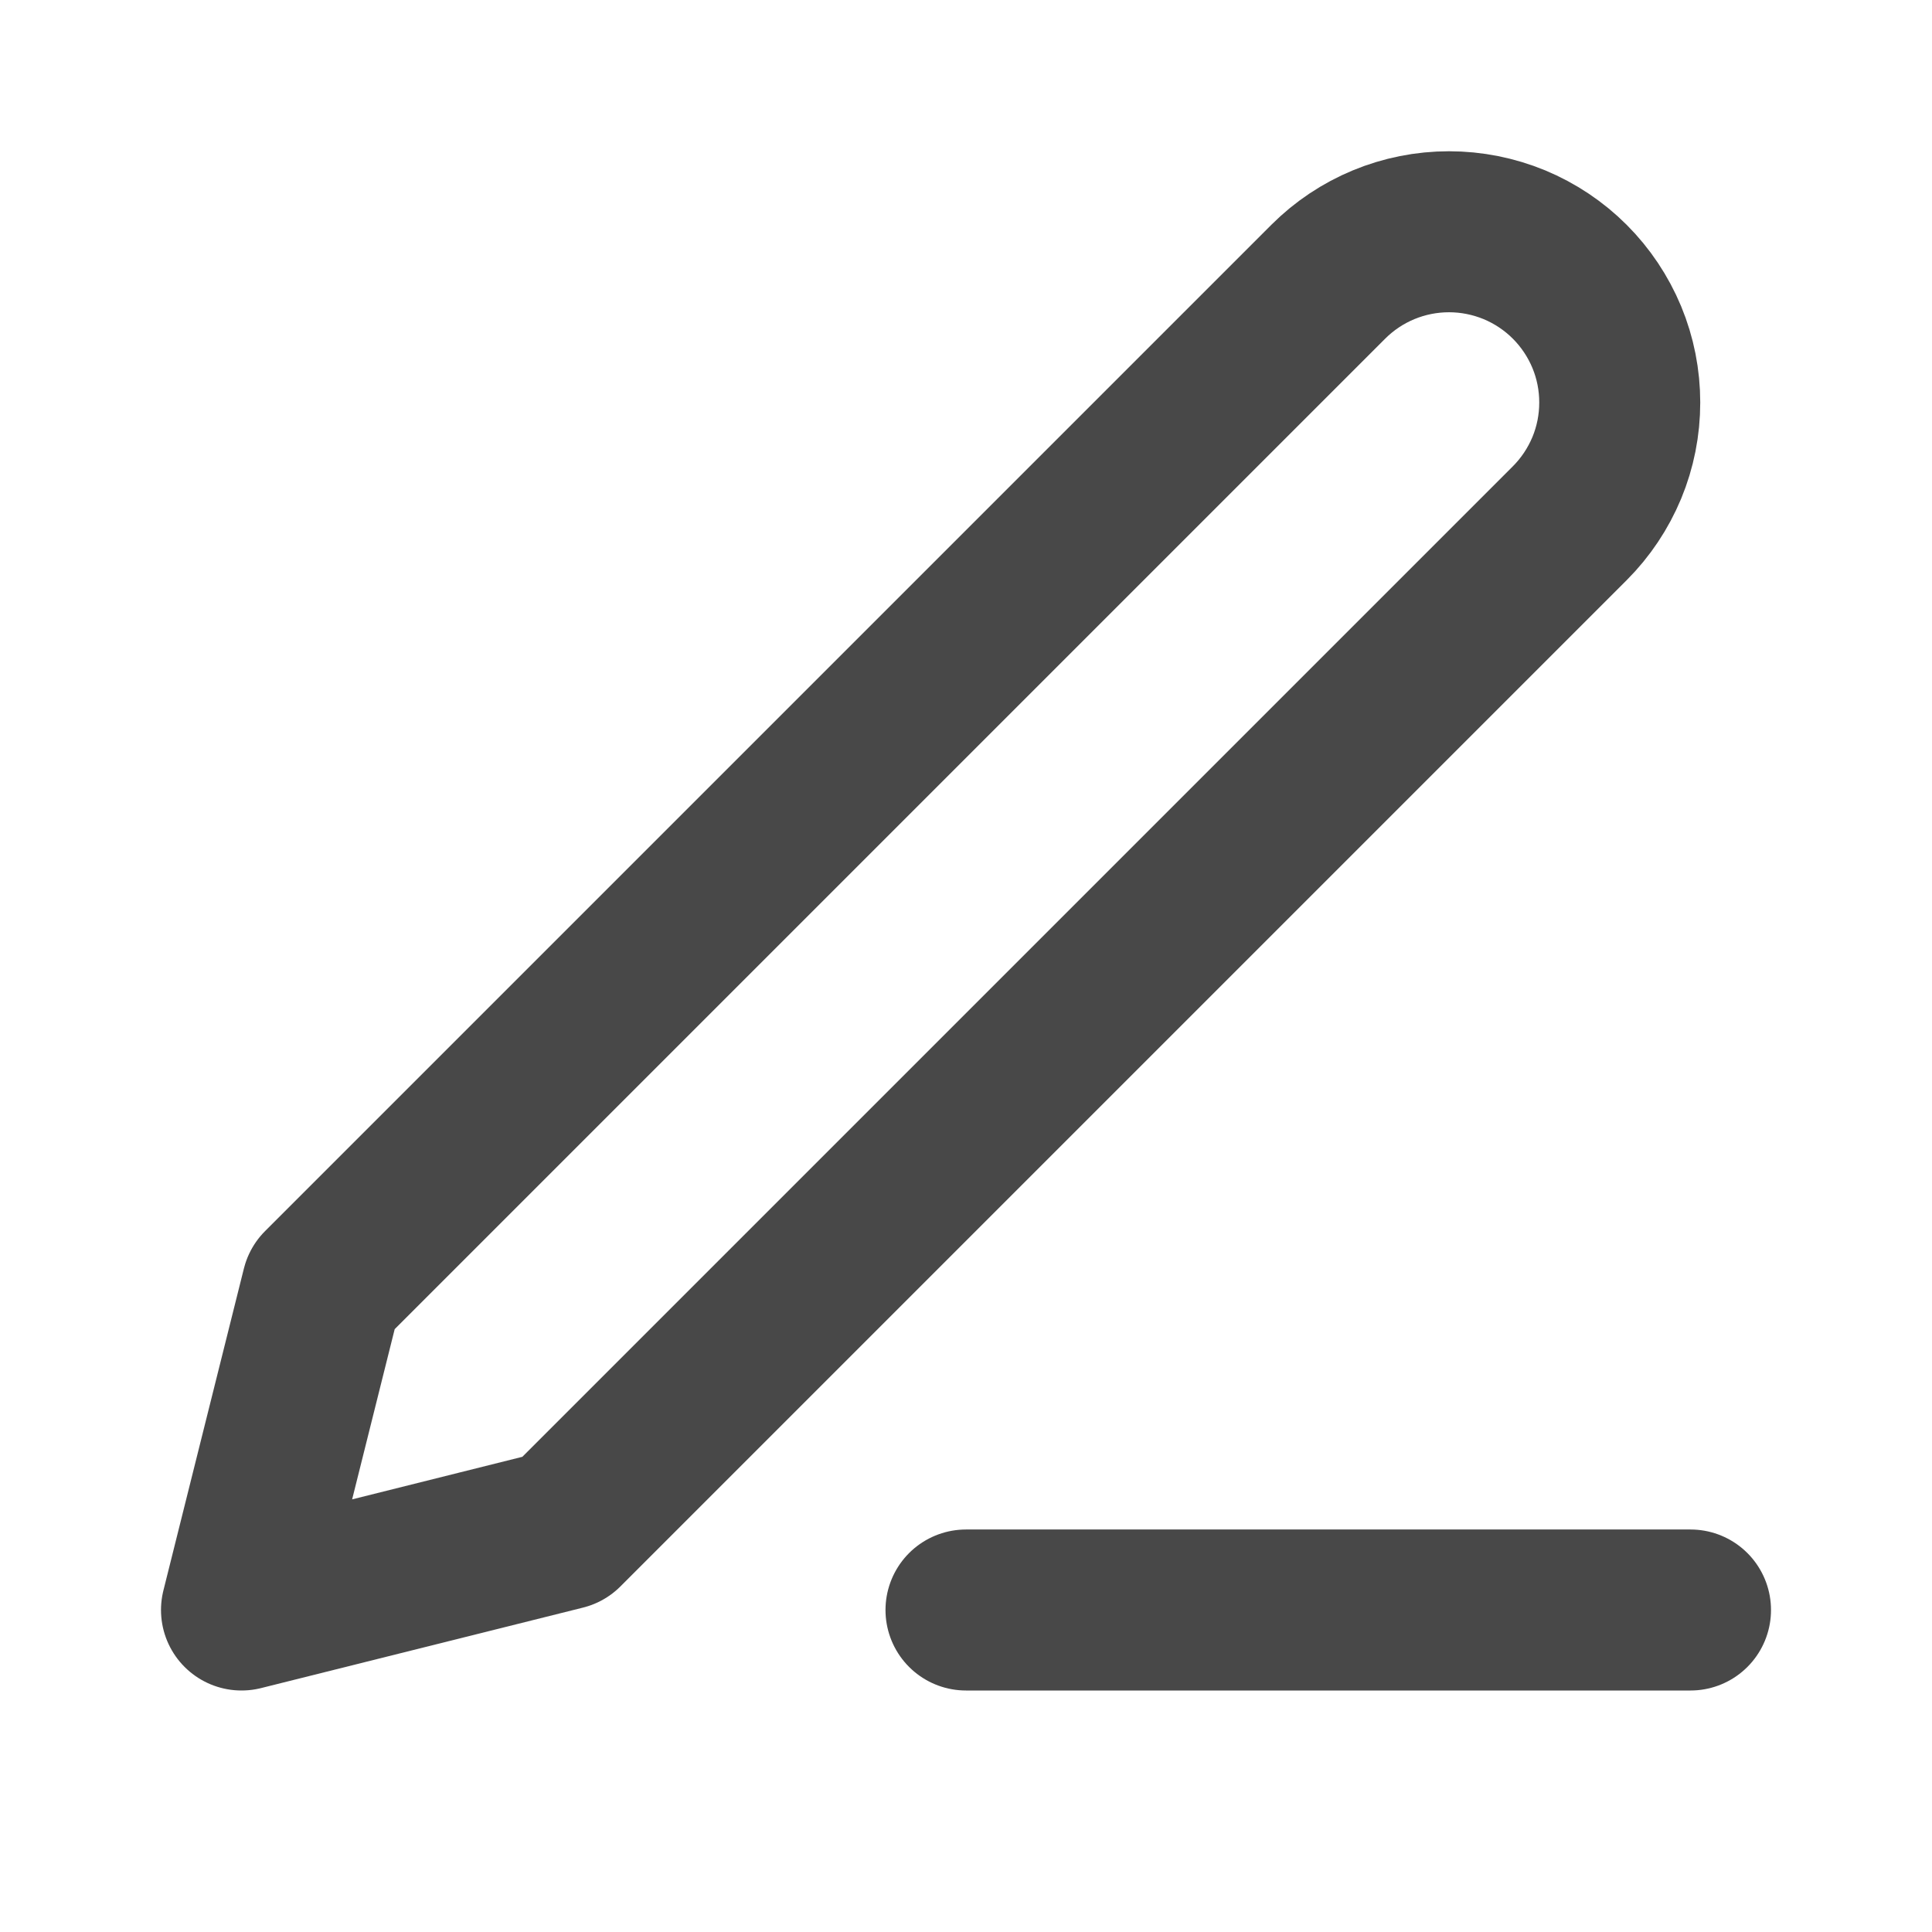
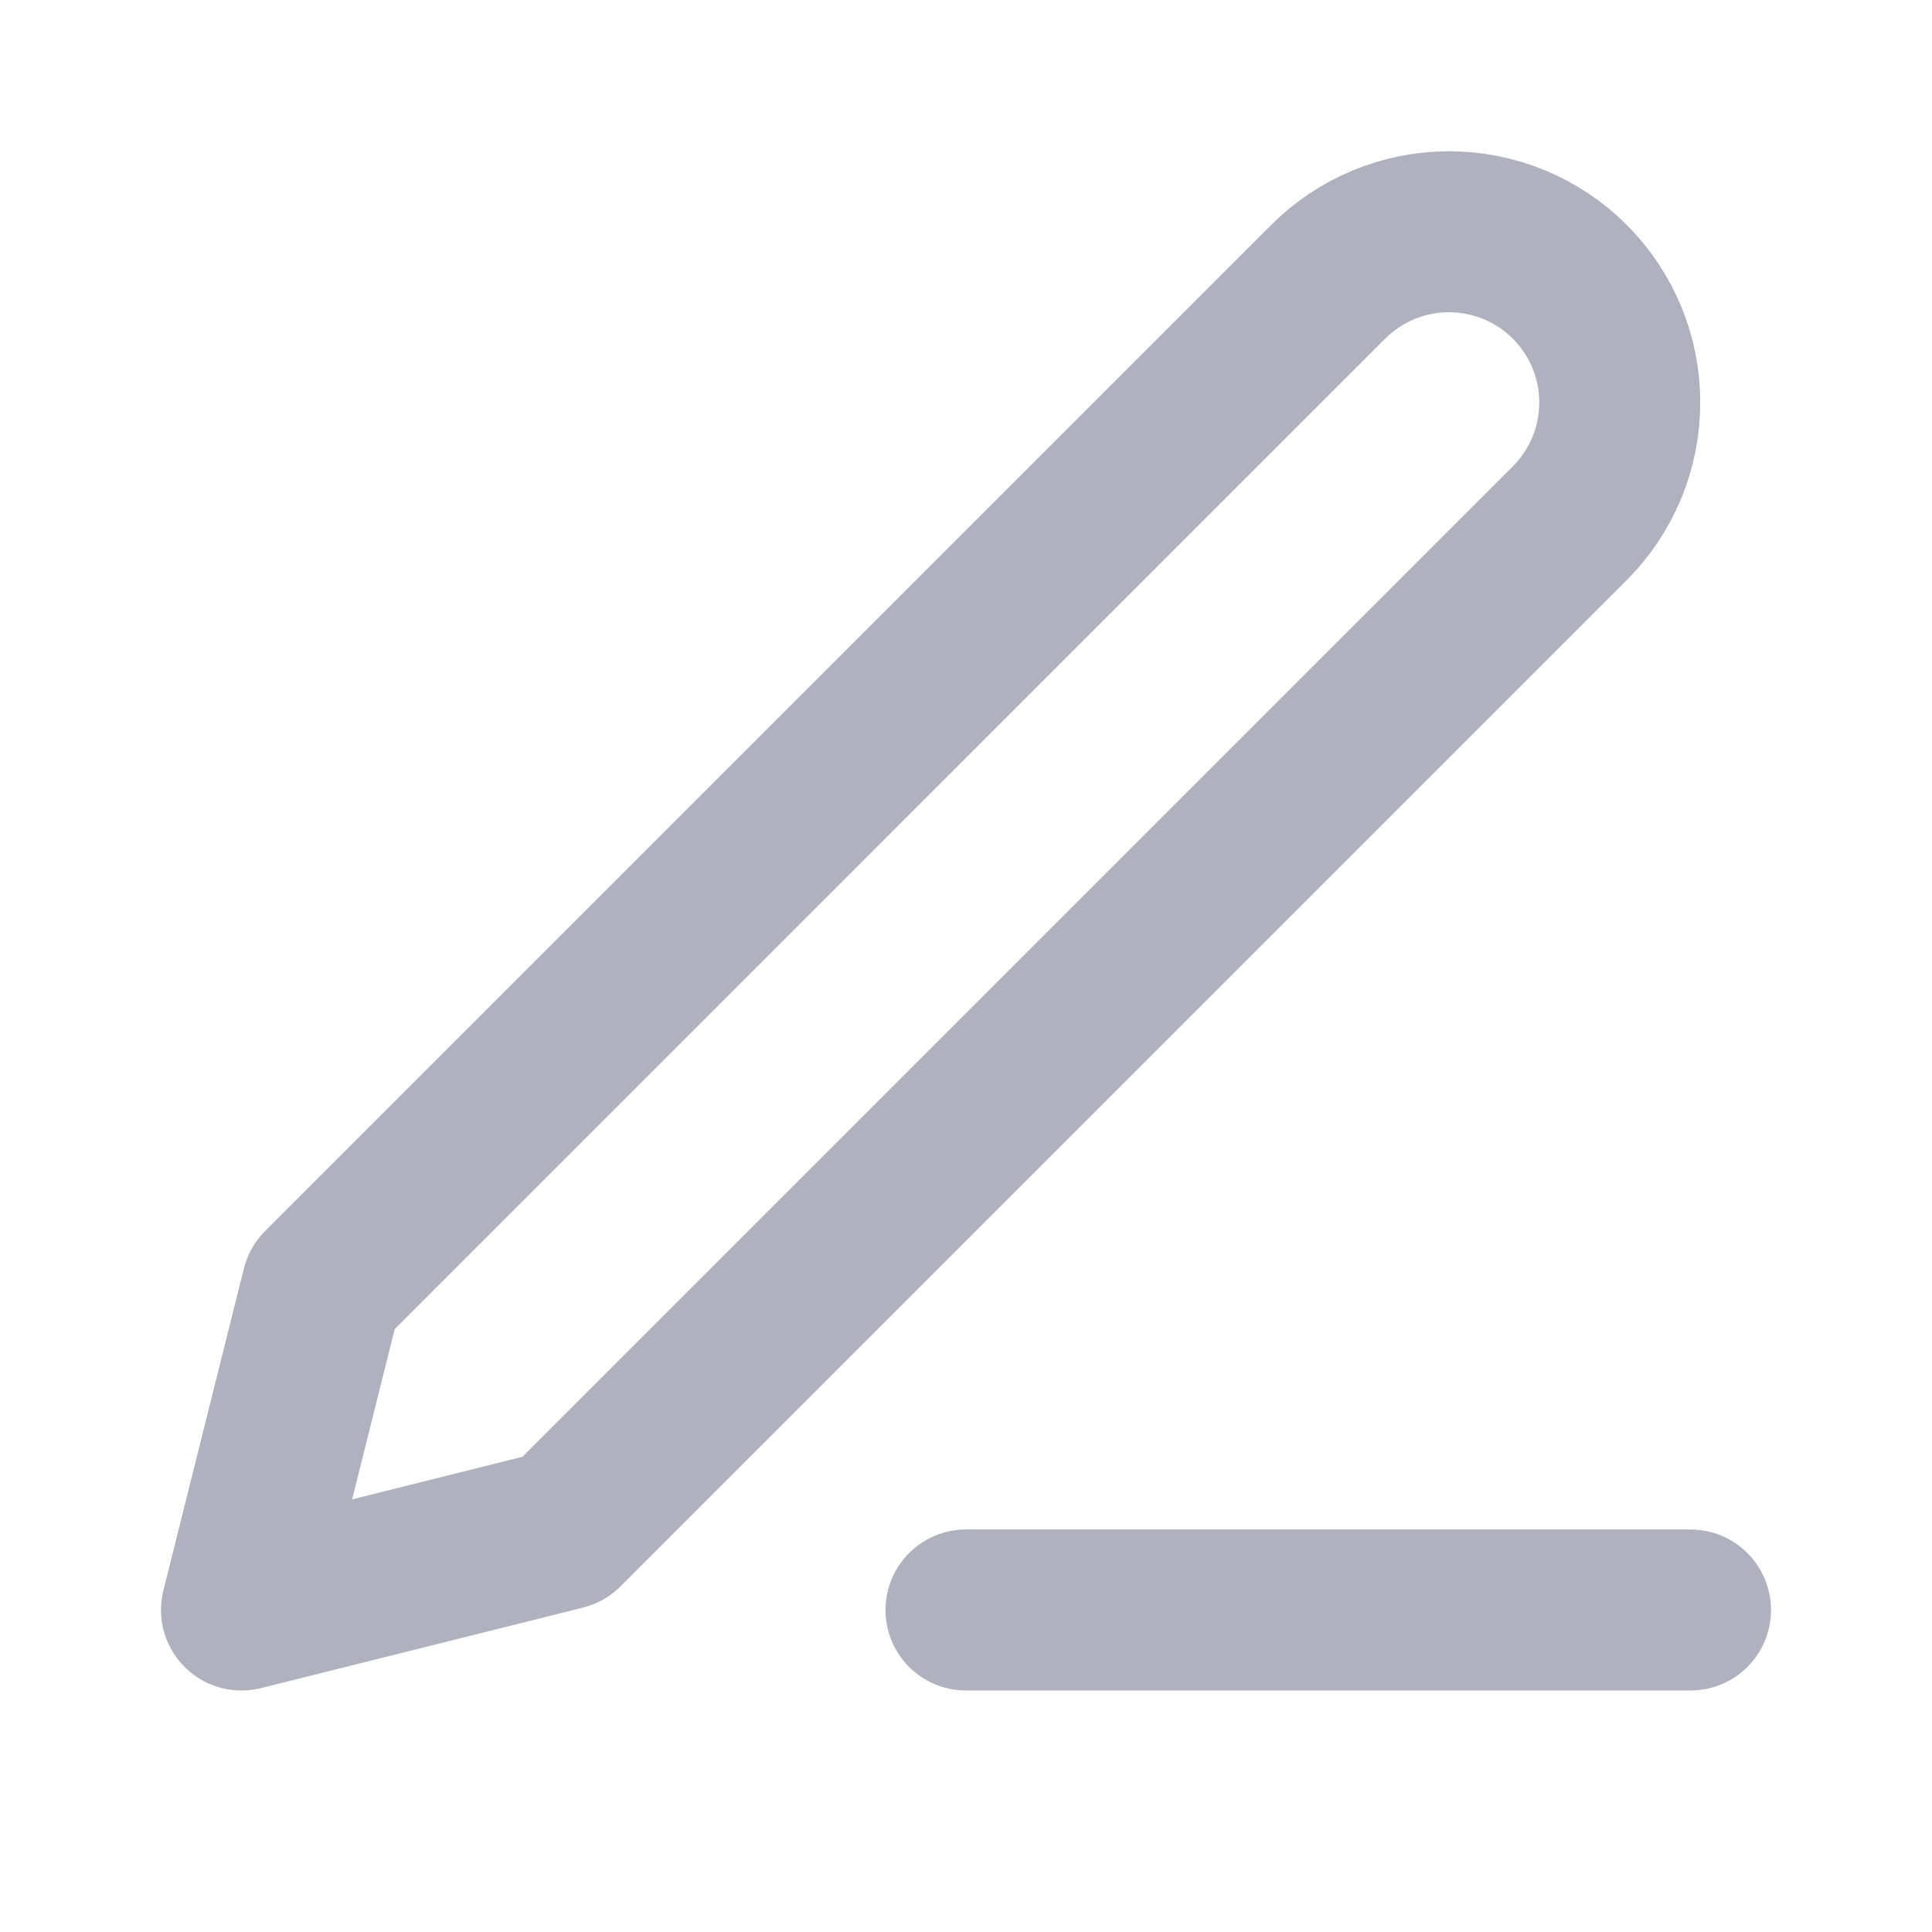
<svg xmlns="http://www.w3.org/2000/svg" width="24" height="24" viewBox="0 0 24 24" fill="none">
-   <path d="M12 20H21" stroke="#484848" stroke-width="2" stroke-linecap="round" stroke-linejoin="round" />
-   <path d="M16.5 3.5C16.898 3.102 17.437 2.879 18 2.879C18.279 2.879 18.554 2.934 18.812 3.04C19.069 3.147 19.303 3.303 19.5 3.5C19.697 3.697 19.853 3.931 19.96 4.188C20.067 4.446 20.121 4.721 20.121 5C20.121 5.279 20.067 5.554 19.96 5.812C19.853 6.069 19.697 6.303 19.5 6.5L7 19L3 20L4 16L16.5 3.5Z" stroke="#484848" stroke-width="2" stroke-linecap="round" stroke-linejoin="round" />
+   <path d="M12 20H21" stroke="#AFB2BE" stroke-width="2" stroke-linecap="round" stroke-linejoin="round" />
+   <path d="M16.5 3.5C16.898 3.102 17.437 2.879 18 2.879C18.279 2.879 18.554 2.934 18.812 3.04C19.069 3.147 19.303 3.303 19.5 3.5C19.697 3.697 19.853 3.931 19.96 4.188C20.067 4.446 20.121 4.721 20.121 5C20.121 5.279 20.067 5.554 19.96 5.812C19.853 6.069 19.697 6.303 19.5 6.5L7 19L3 20L4 16L16.5 3.5Z" stroke="#AFB2BE" stroke-width="2" stroke-linecap="round" stroke-linejoin="round" />
</svg>
